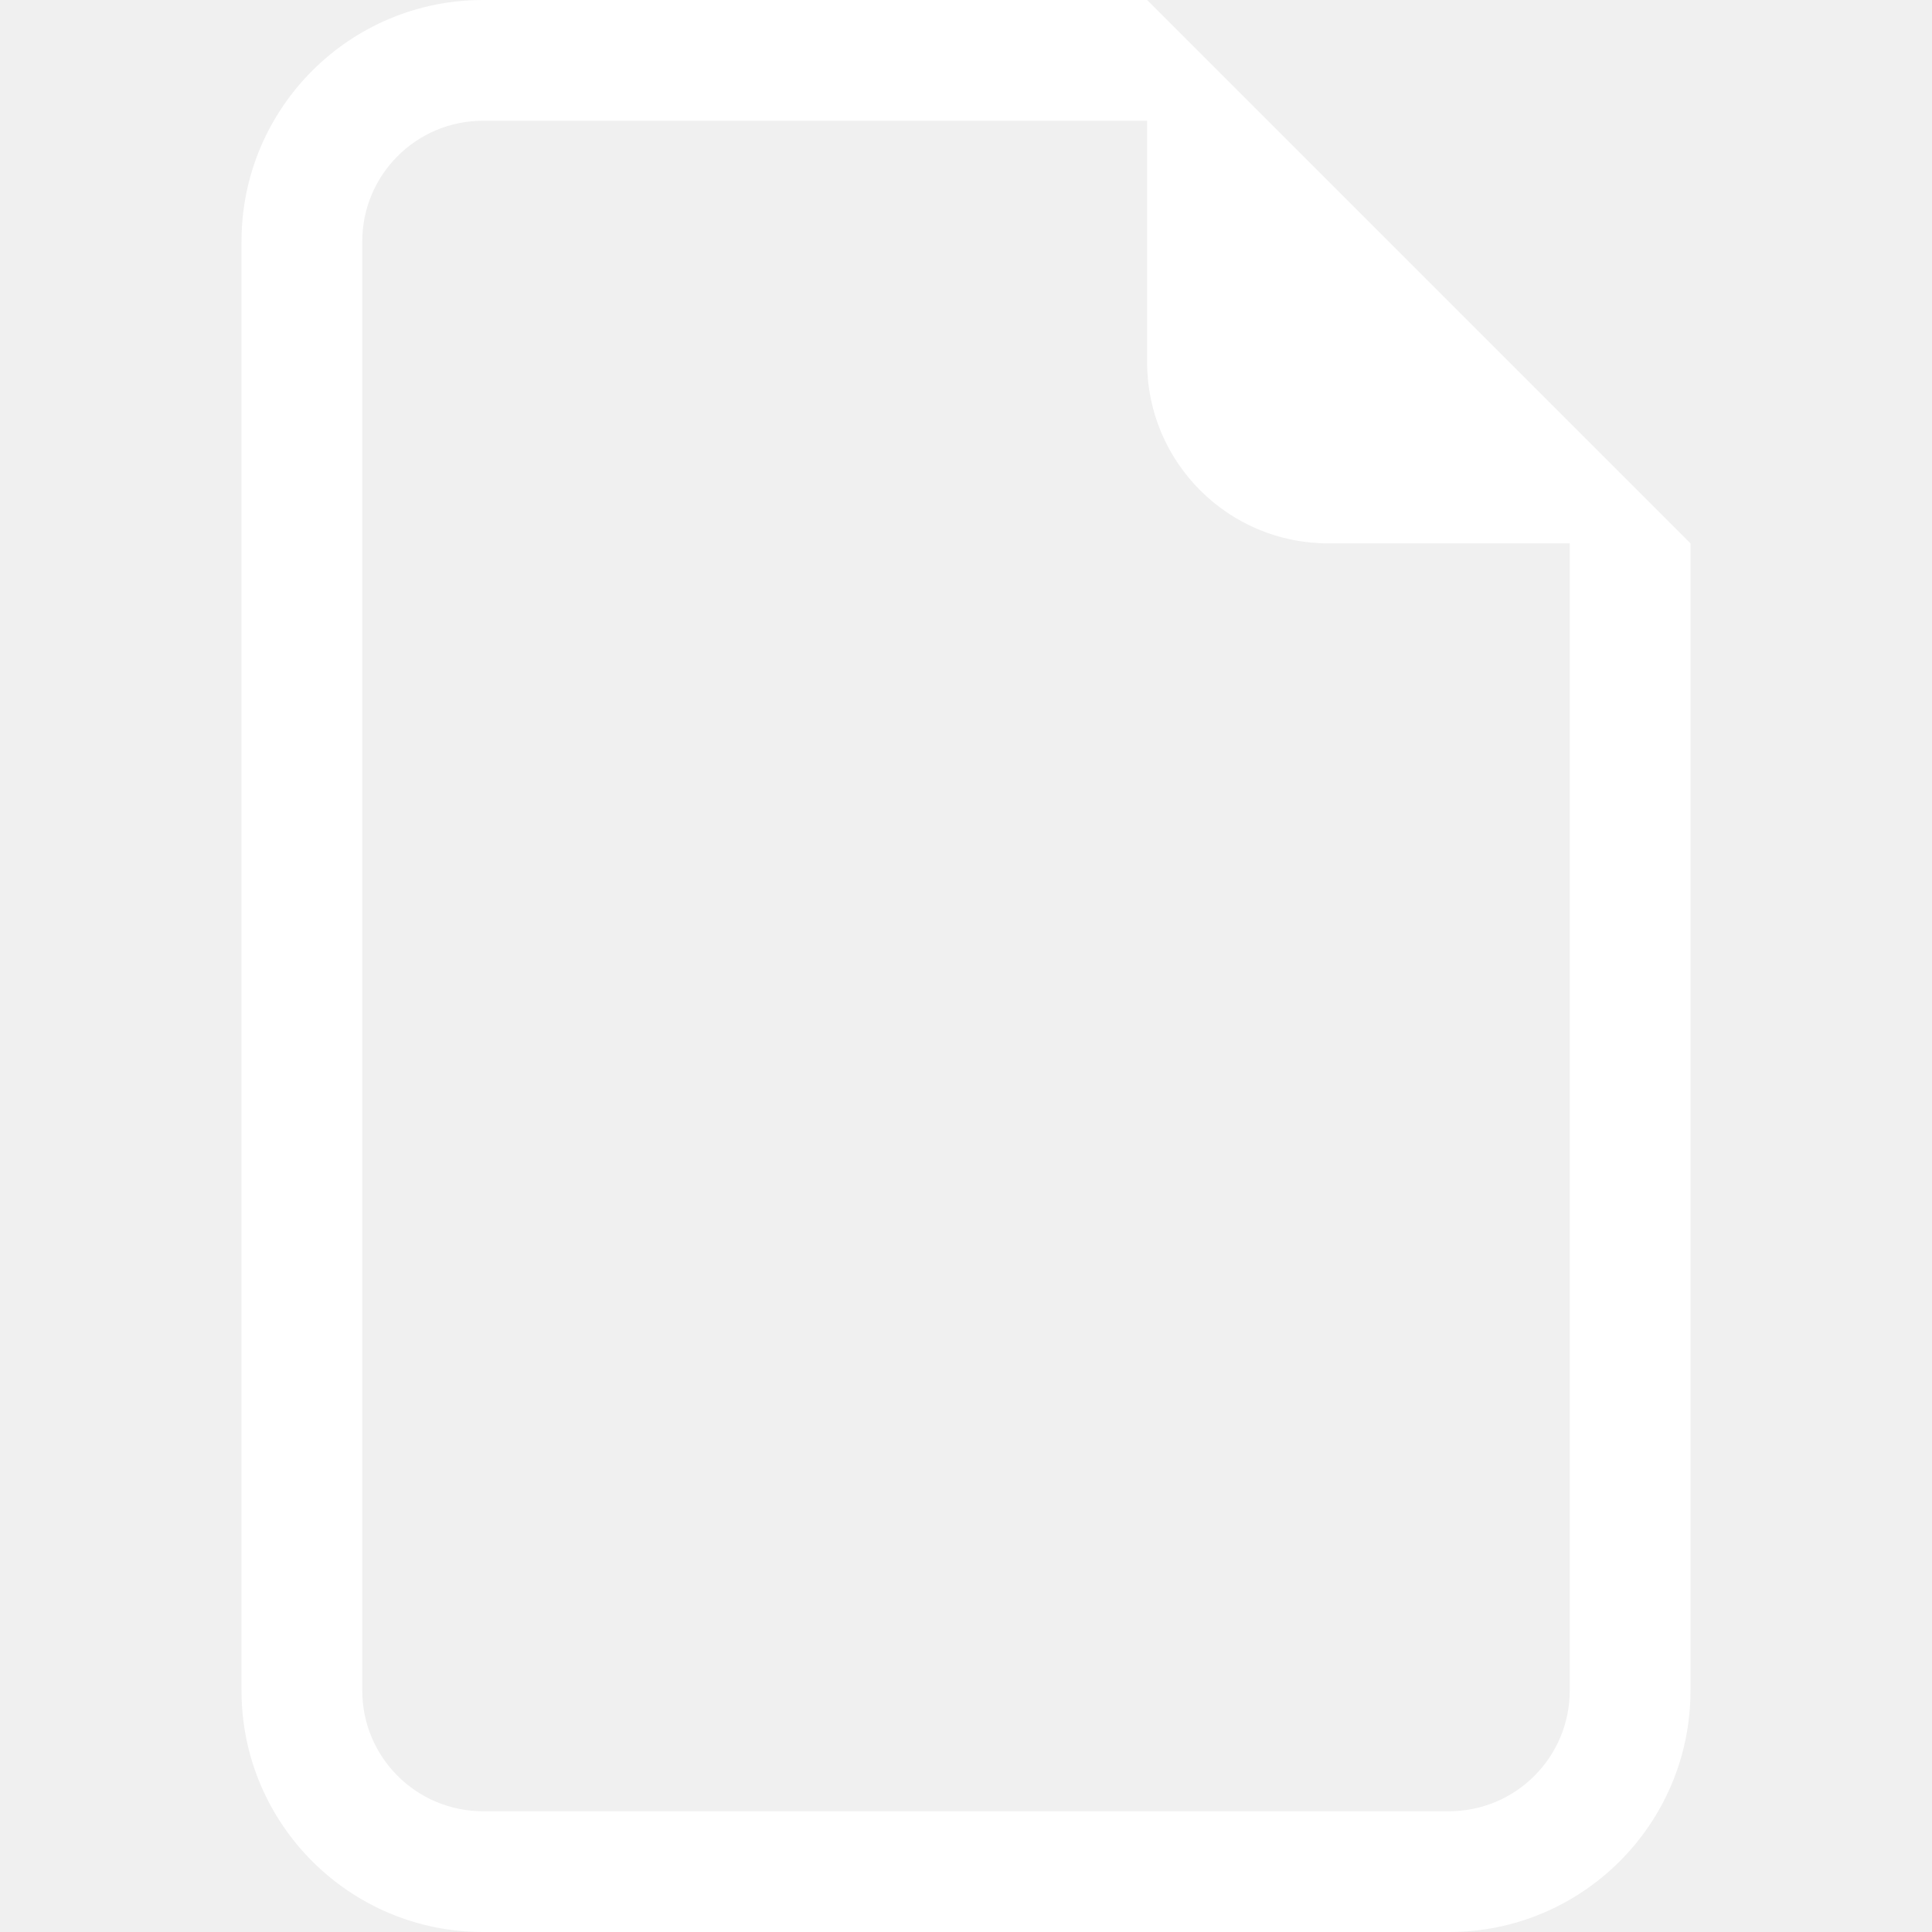
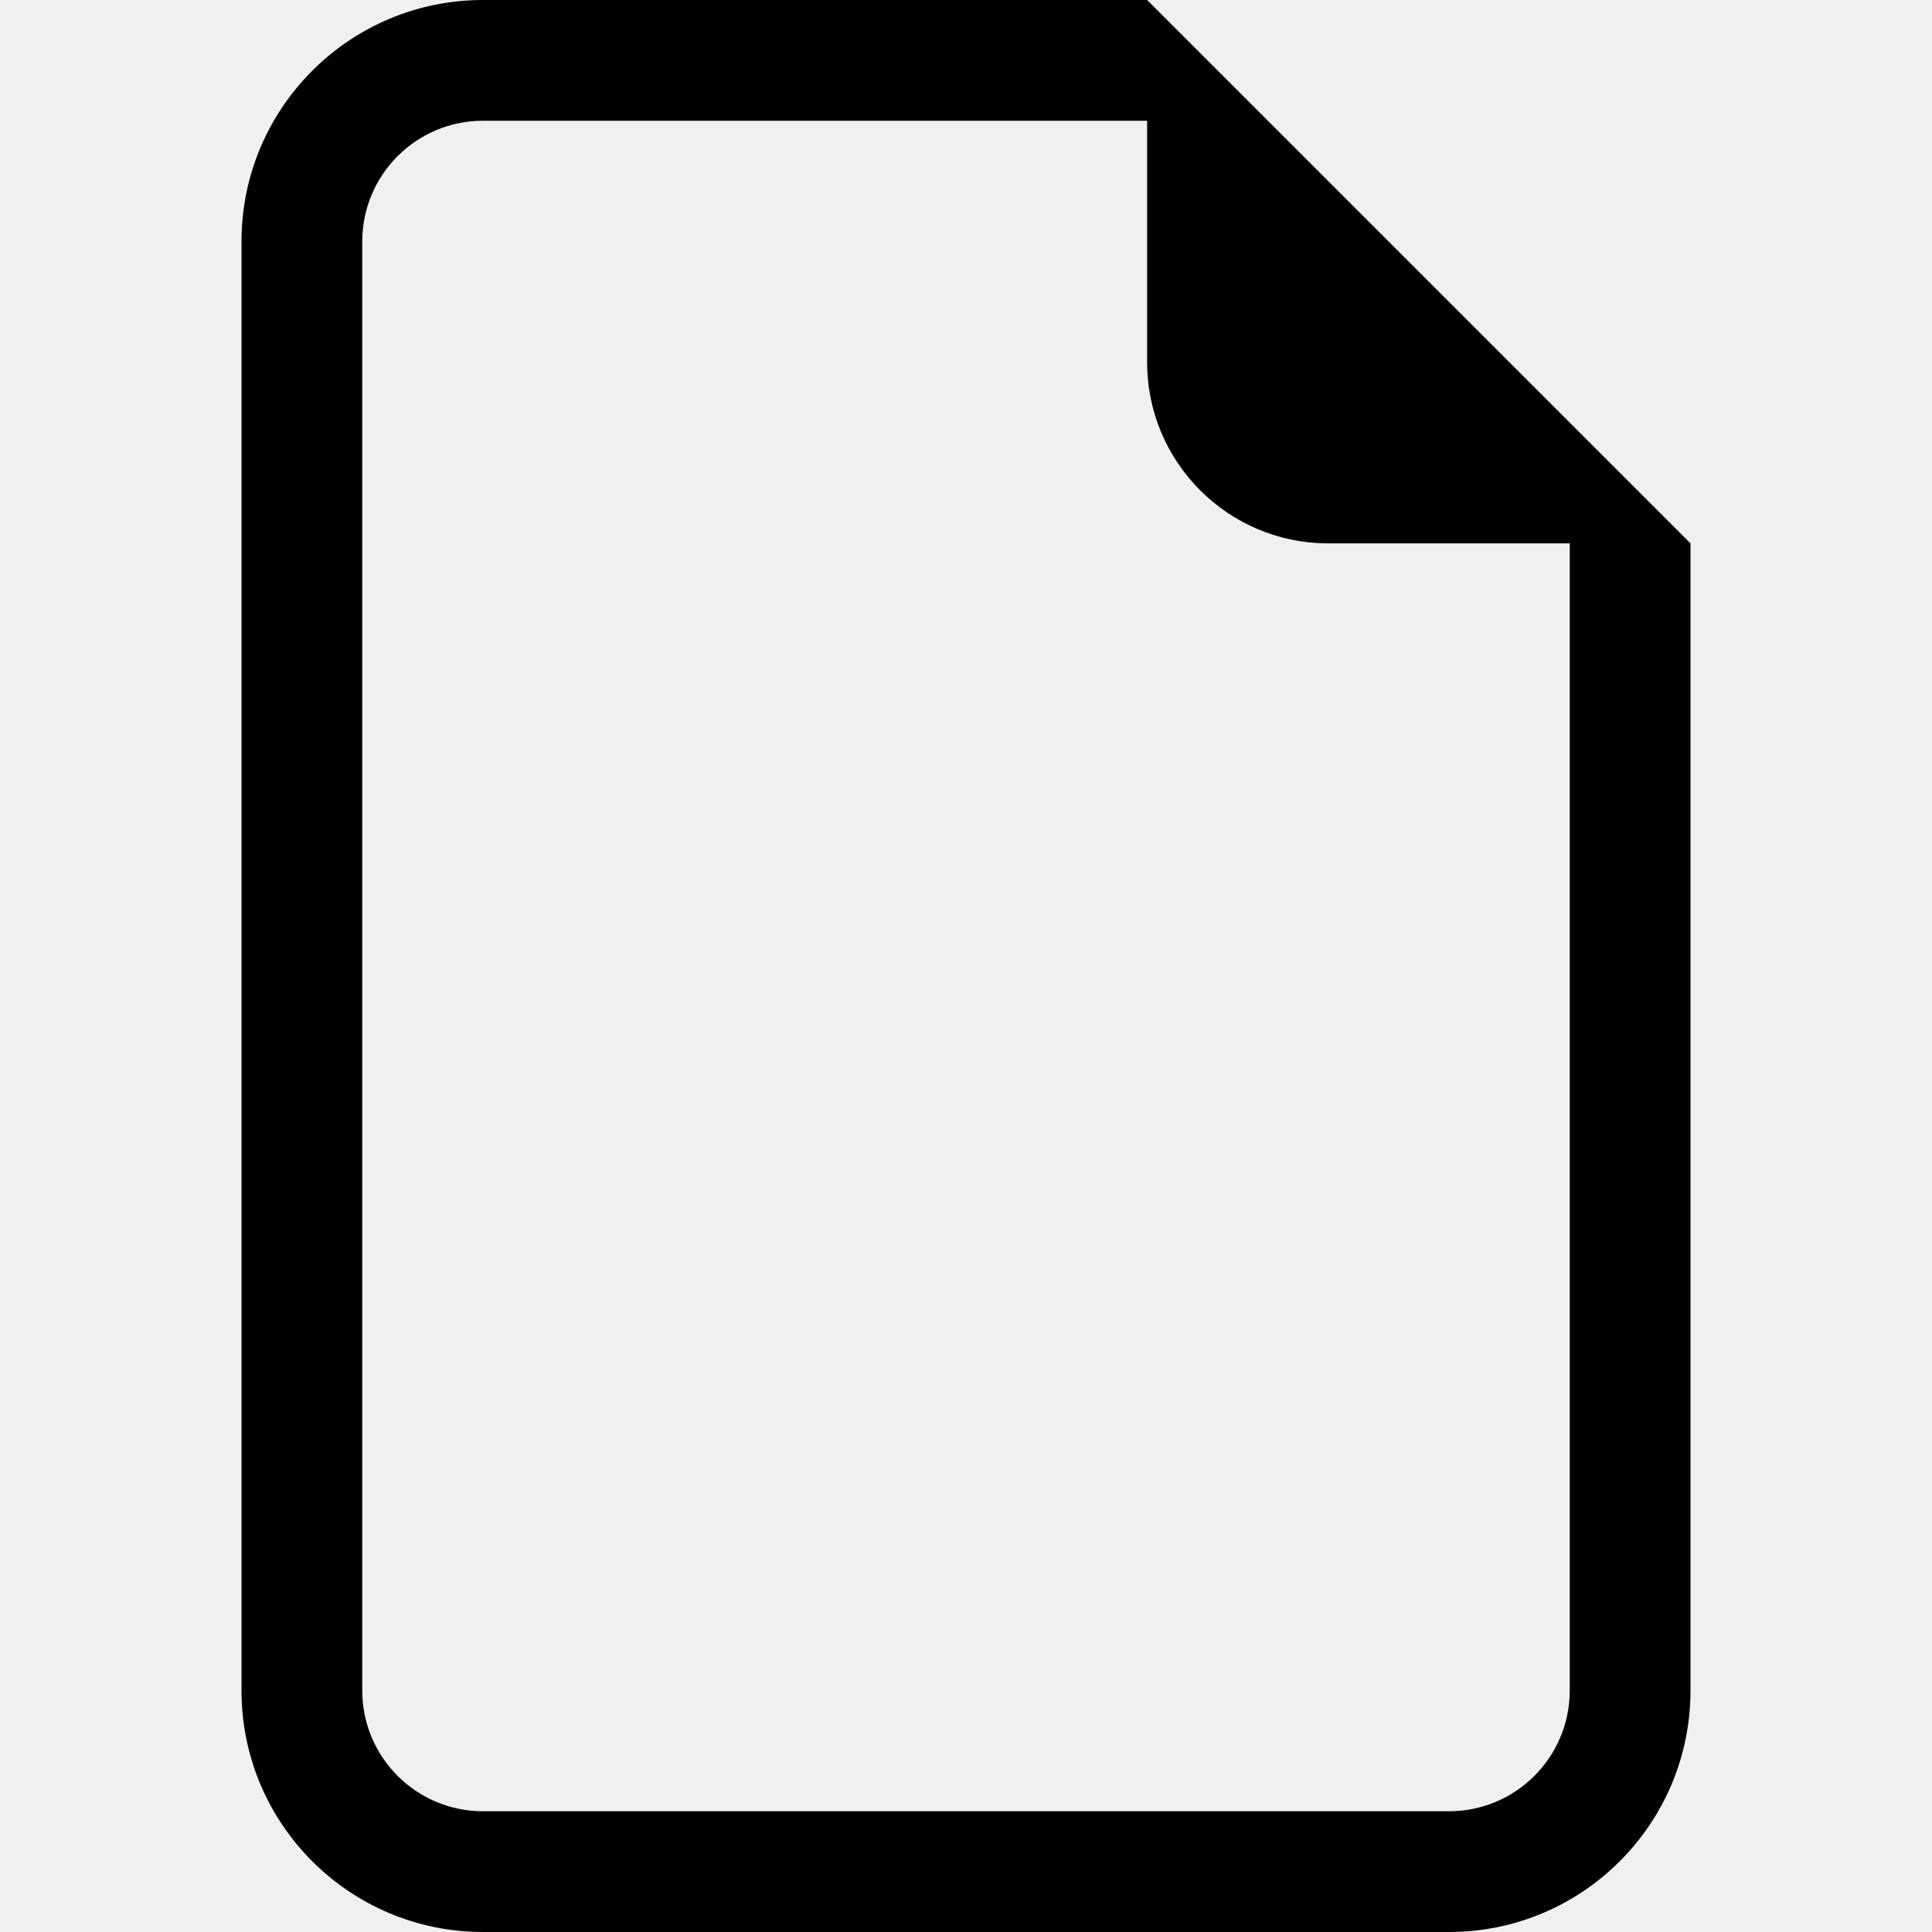
- <svg xmlns="http://www.w3.org/2000/svg" width="16" height="16" fill="white" class="bi bi-file-earmark" viewBox="0 0 16 16">
+ <svg xmlns="http://www.w3.org/2000/svg" width="16" height="16" class="bi bi-file-earmark" viewBox="0 0 16 16">
  <path d="M14 4.5V14a2 2 0 0 1-2 2H4a2 2 0 0 1-2-2V2a2 2 0 0 1 2-2h5.5zm-3 0A1.5 1.5 0 0 1 9.5 3V1H4a1 1 0 0 0-1 1v12a1 1 0 0 0 1 1h8a1 1 0 0 0 1-1V4.5z" />
</svg>
